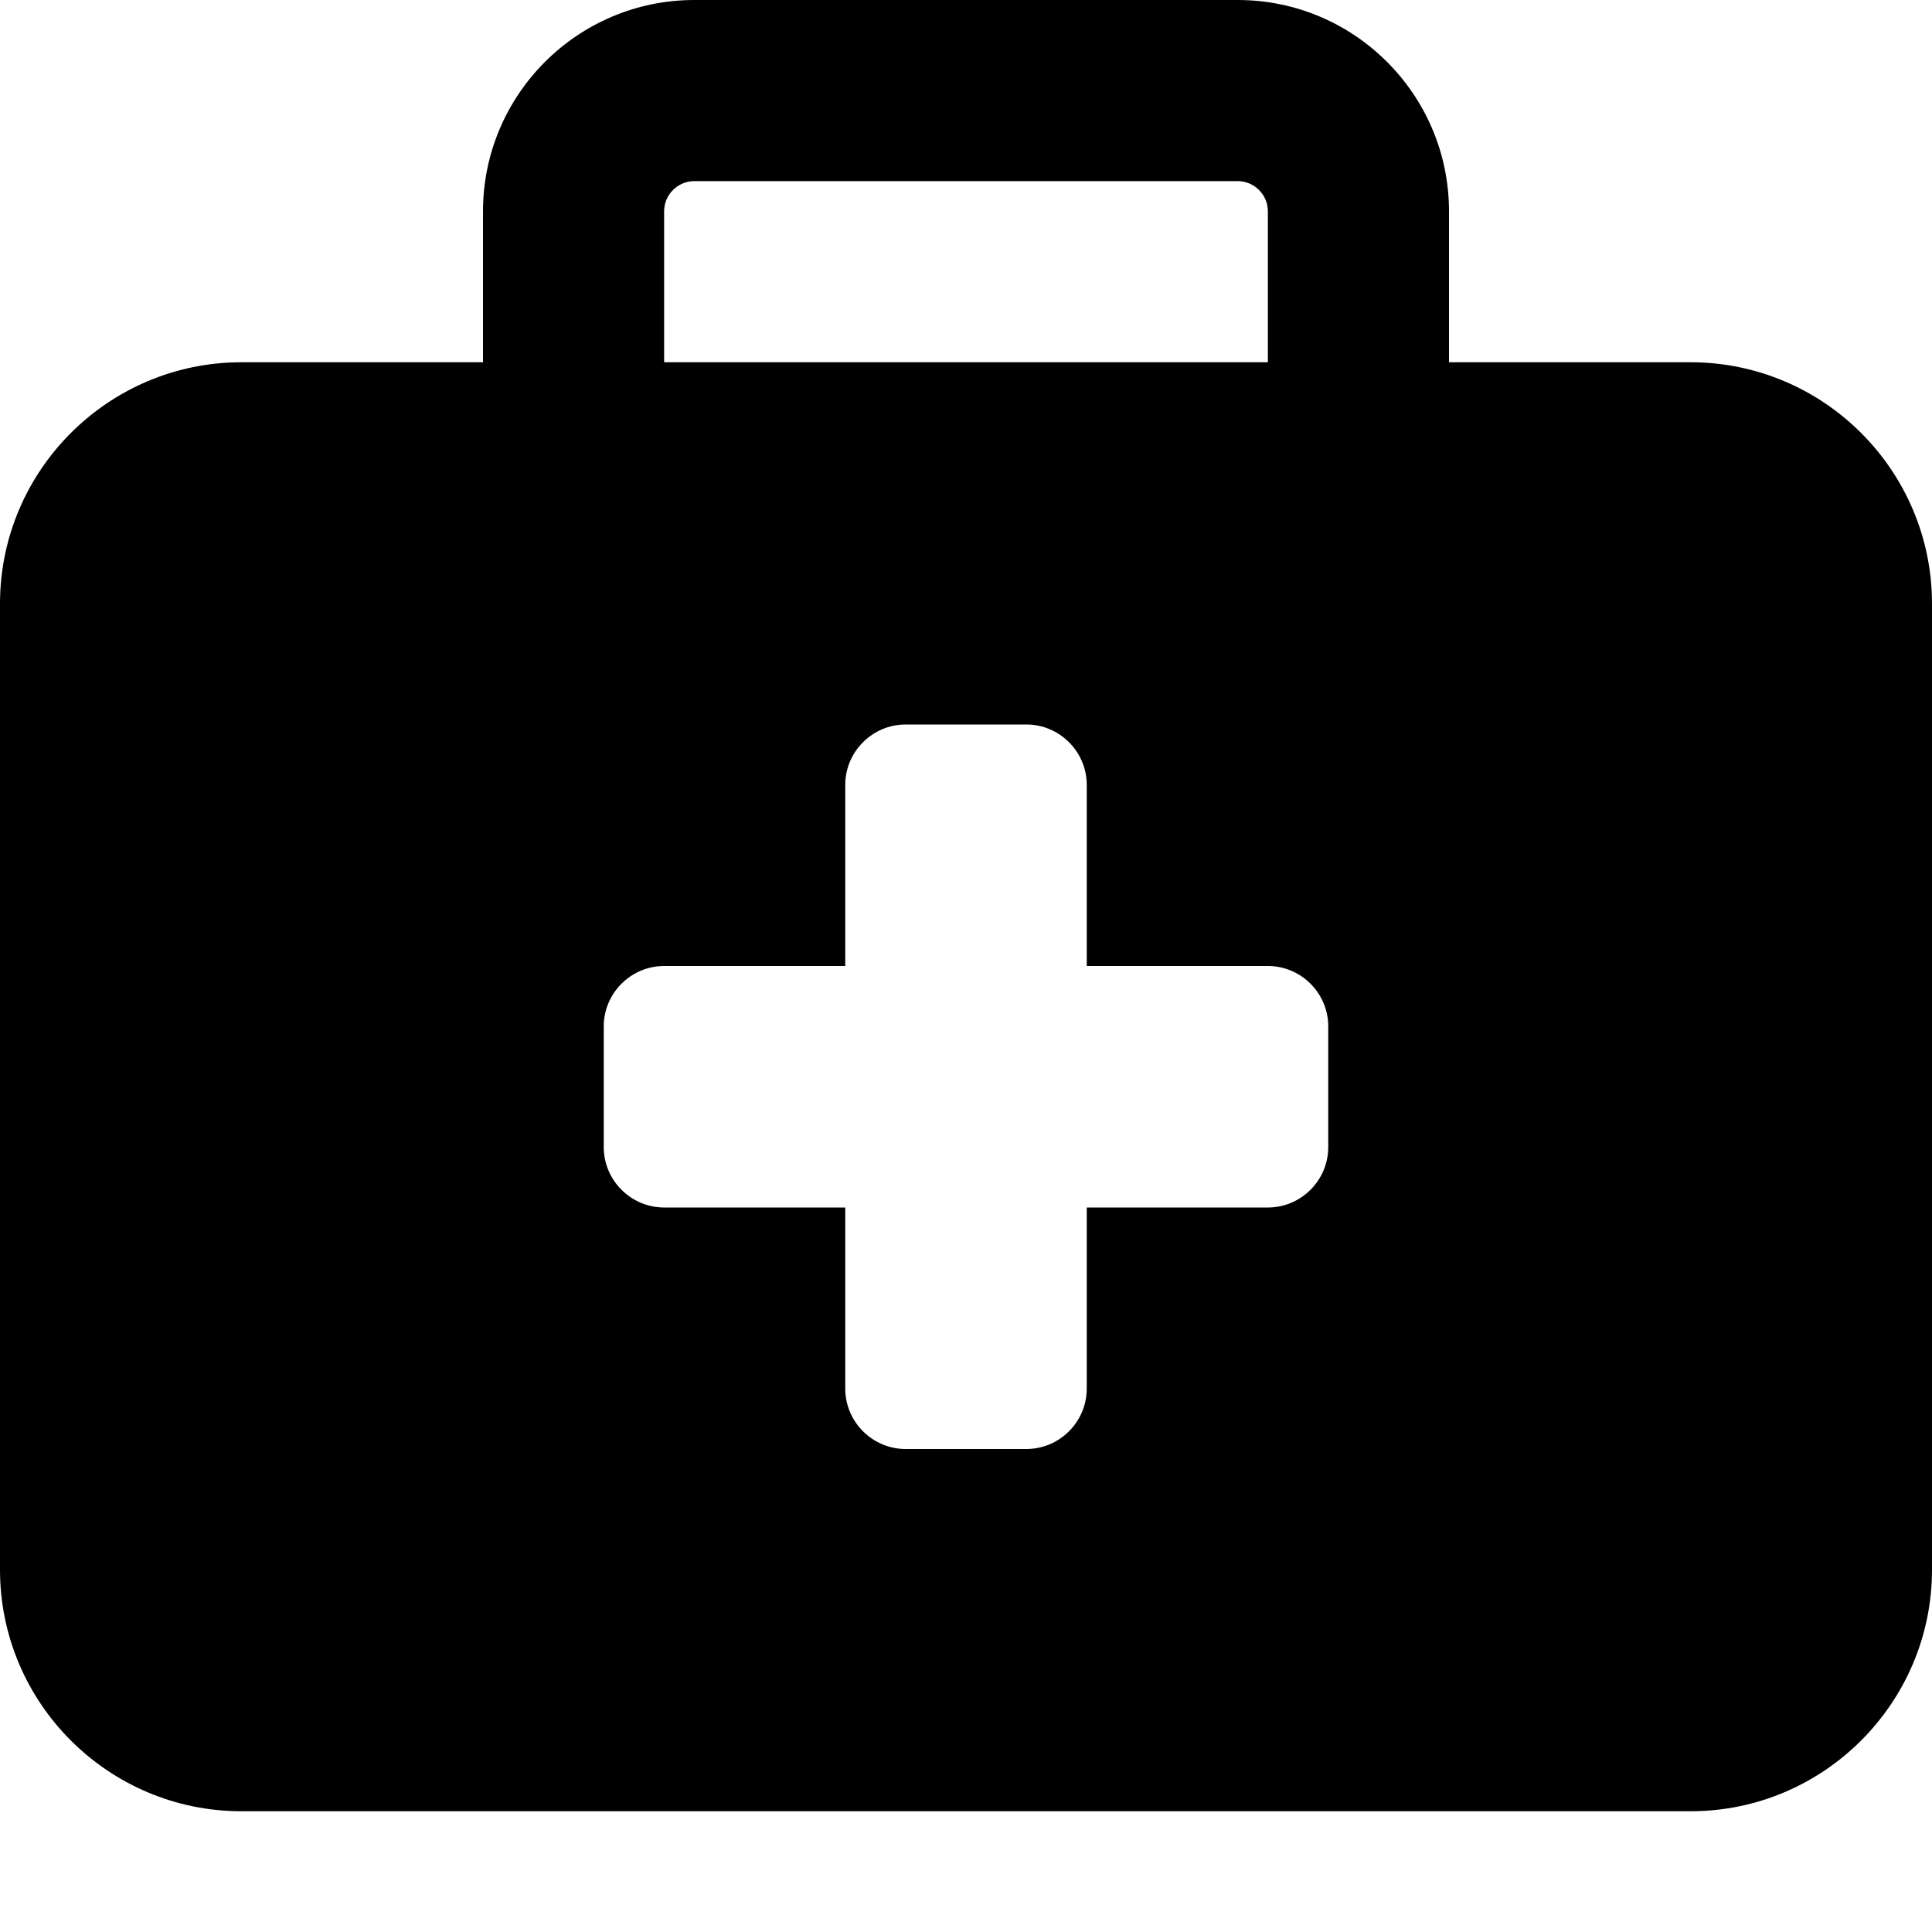
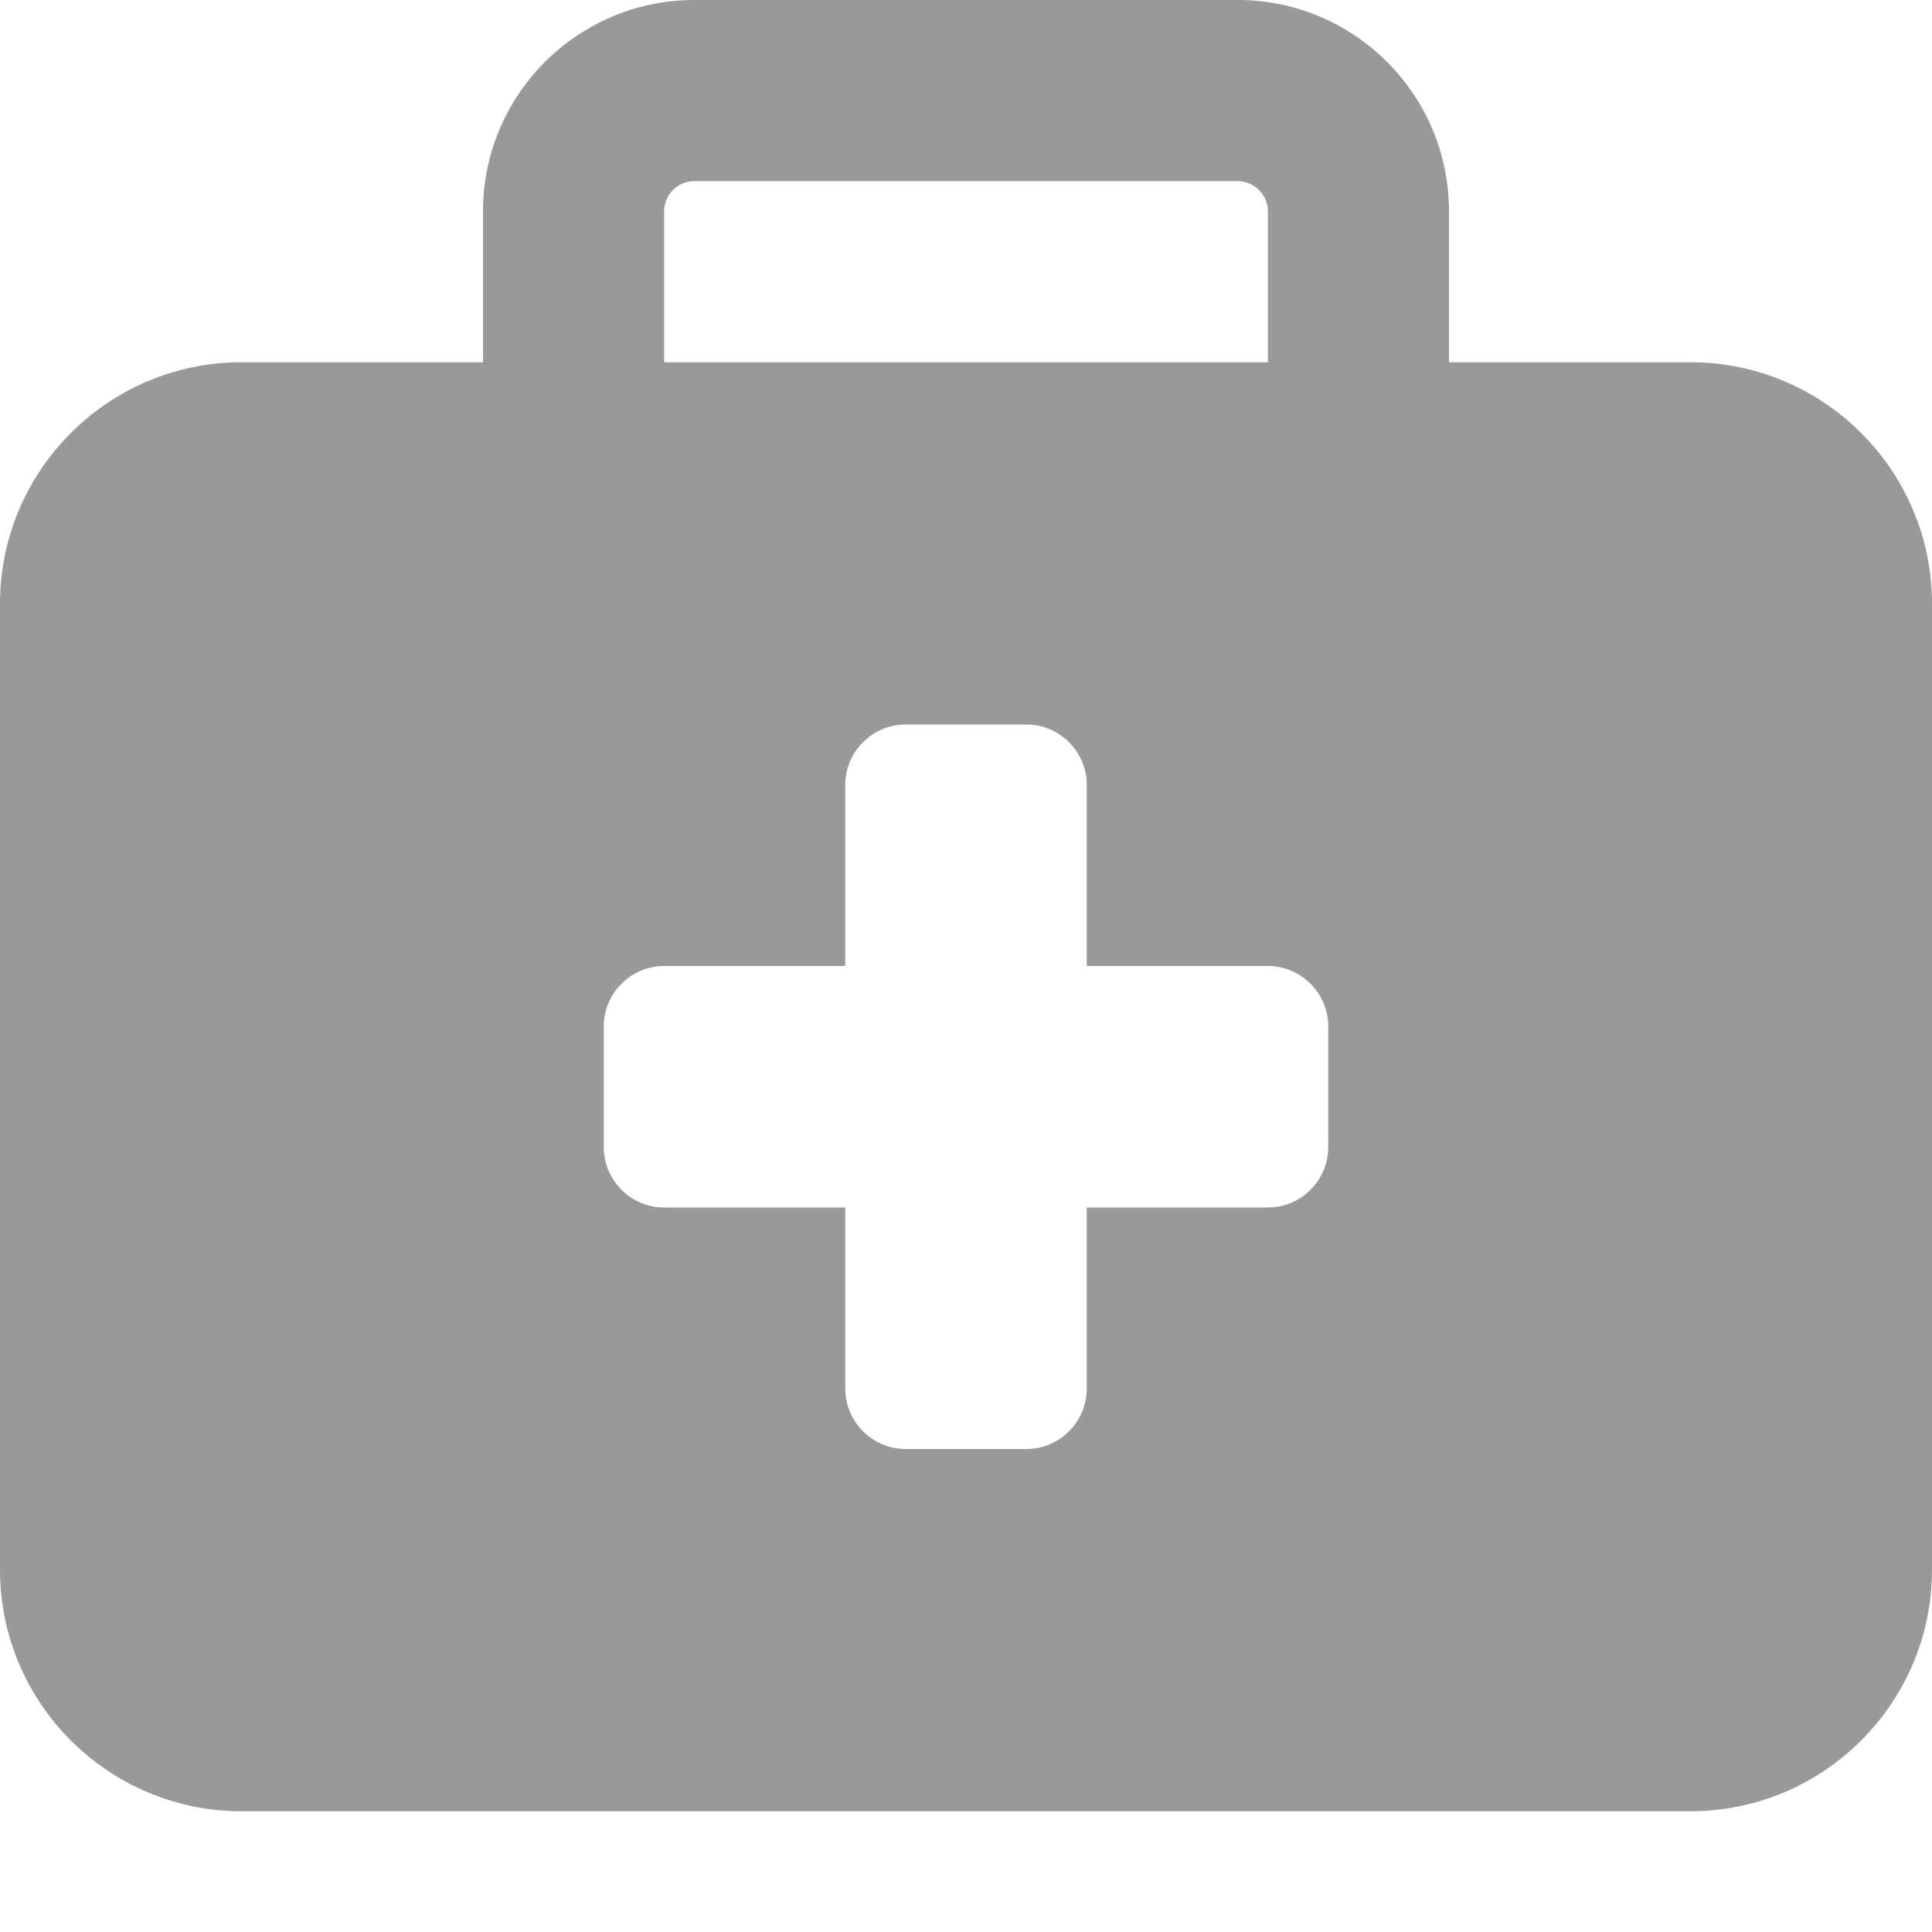
- <svg xmlns="http://www.w3.org/2000/svg" viewBox="0 0 512 512">
+ <svg xmlns="http://www.w3.org/2000/svg" fill="#999999" viewBox="0 0 512 512">
  <path d="M184 48H328c4.4 0 8 3.6 8 8V96H176V56c0-4.4 3.6-8 8-8zm-56 8V96H64C28.7 96 0 124.7 0 160V416c0 35.3 28.7 64 64 64H448c35.3 0 64-28.7 64-64V160c0-35.3-28.7-64-64-64H384V56c0-30.9-25.1-56-56-56H184c-30.9 0-56 25.1-56 56zm96 152c0-8.8 7.2-16 16-16h32c8.8 0 16 7.2 16 16v48h48c8.8 0 16 7.2 16 16v32c0 8.8-7.2 16-16 16H288v48c0 8.8-7.2 16-16 16H240c-8.8 0-16-7.2-16-16V320H176c-8.8 0-16-7.2-16-16V272c0-8.8 7.2-16 16-16h48V208z" />
</svg>
